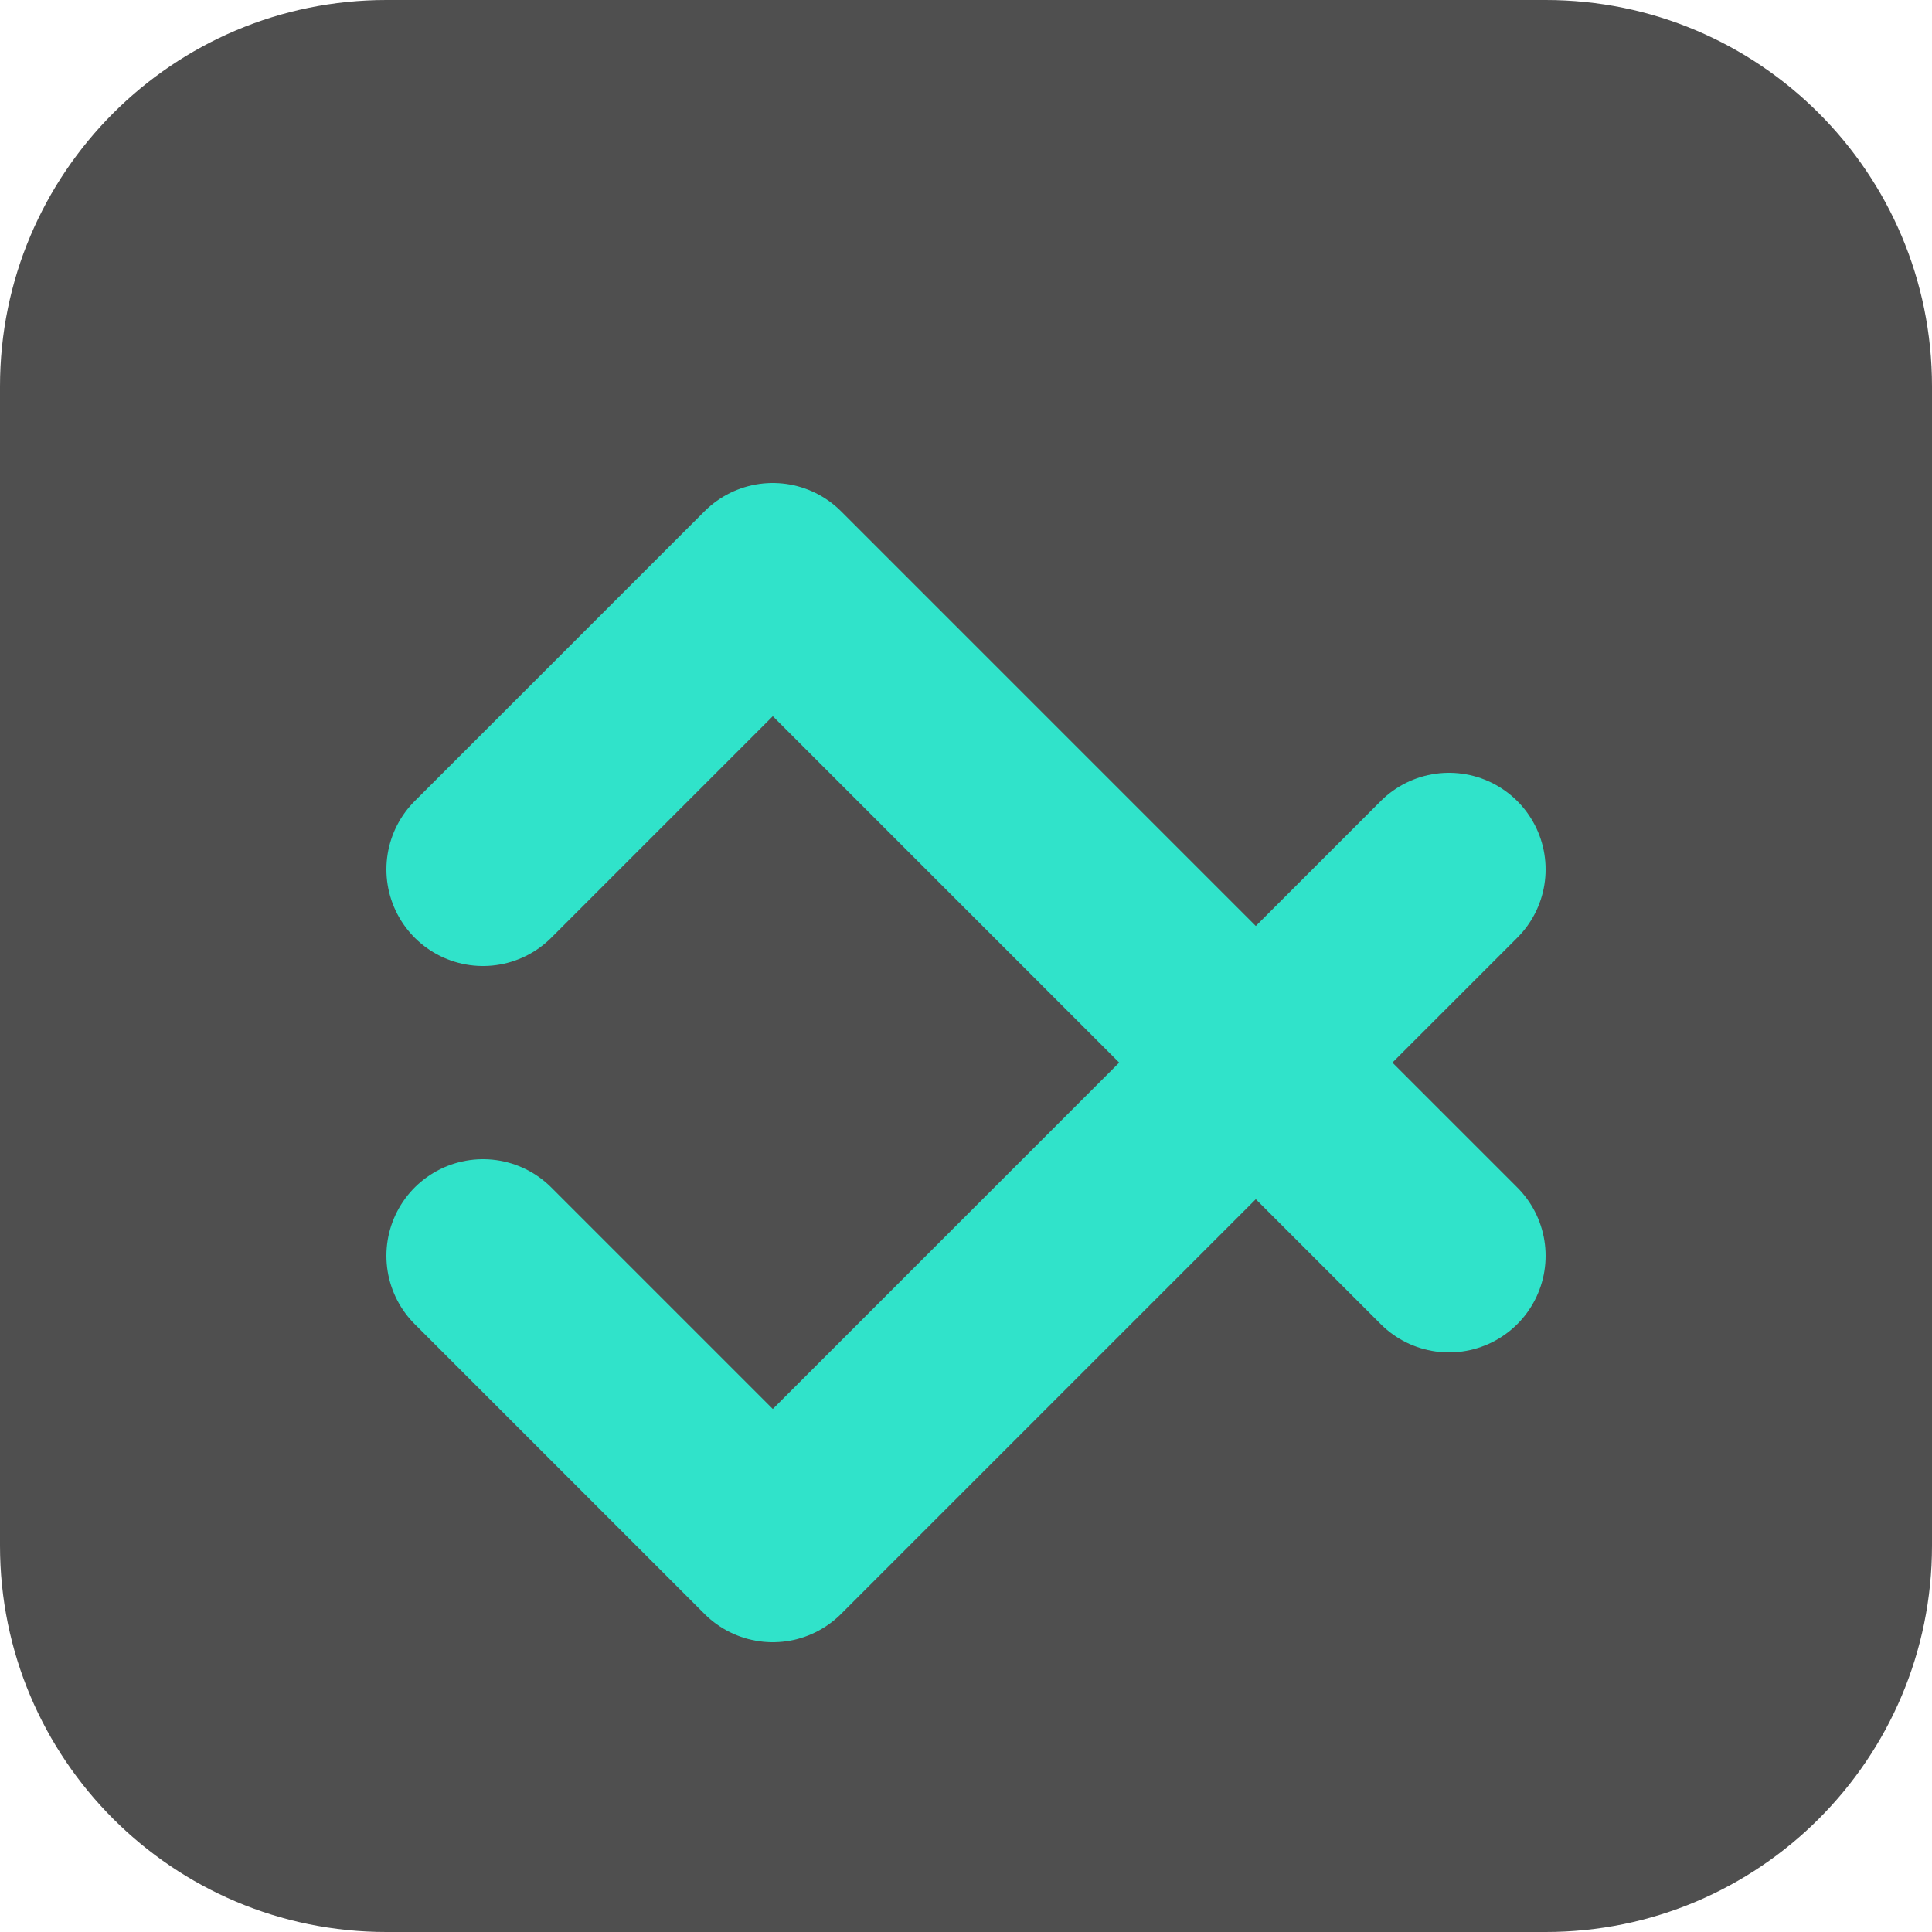
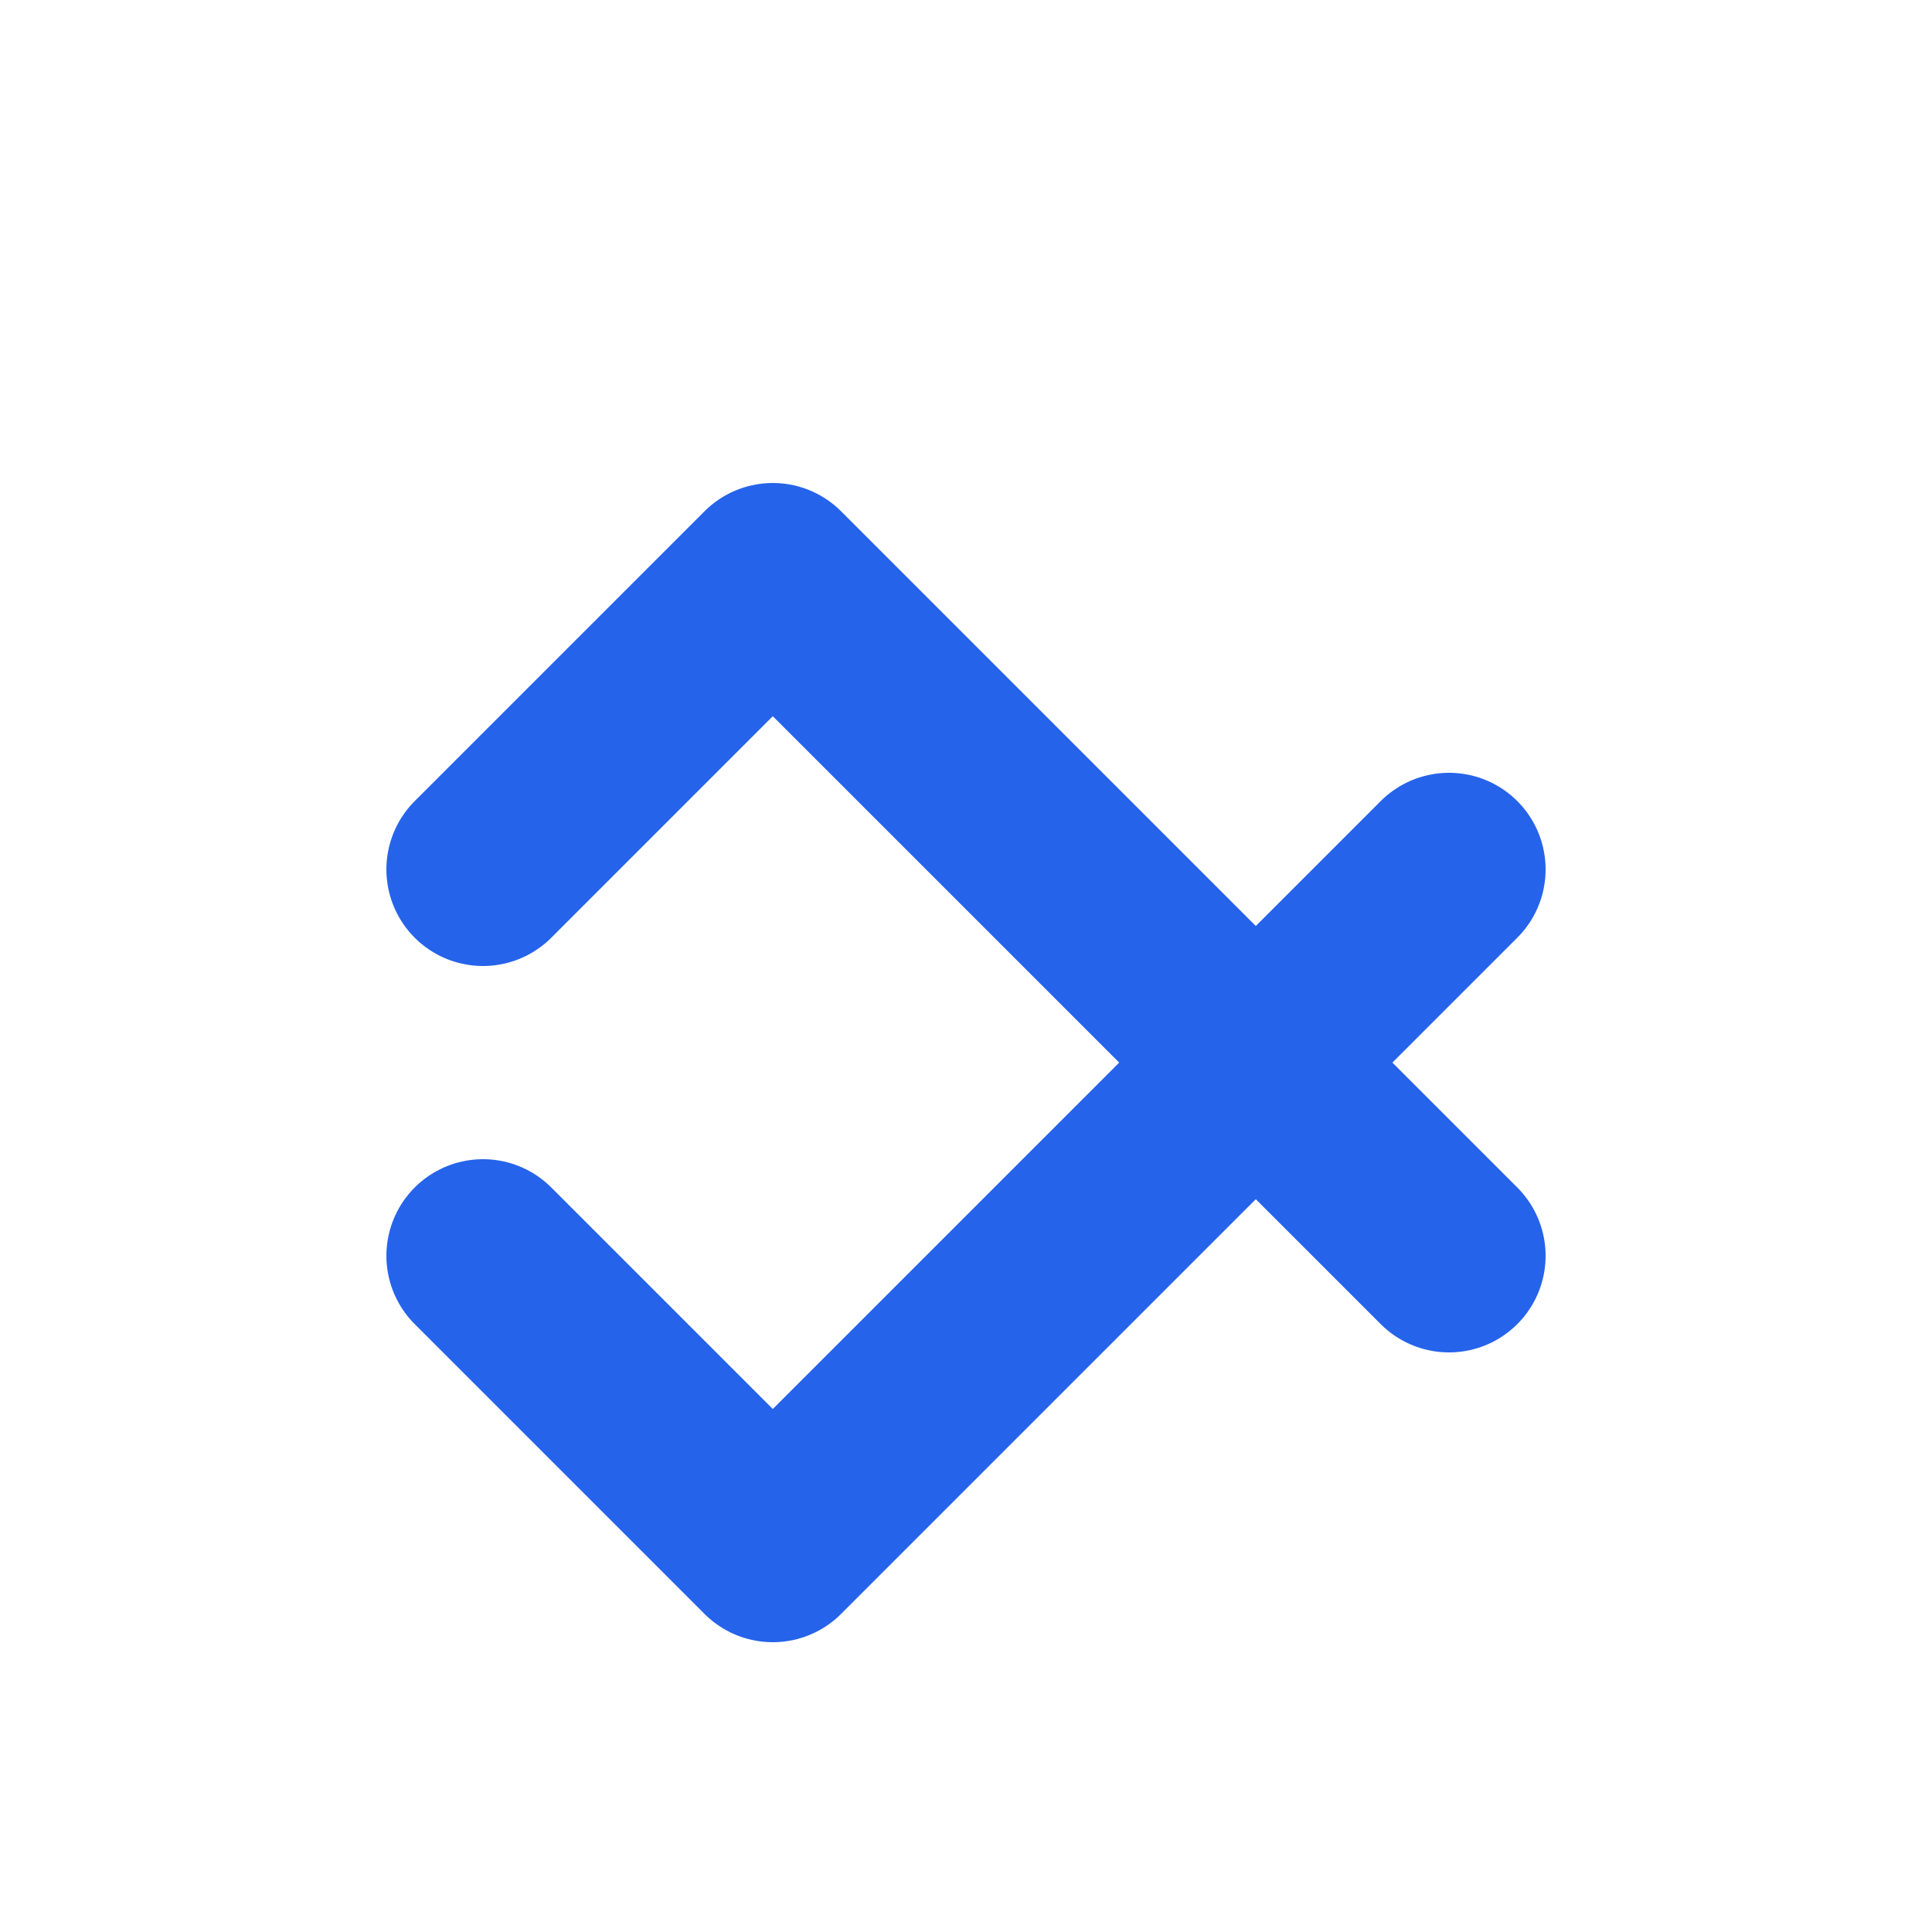
<svg xmlns="http://www.w3.org/2000/svg" width="100" height="100" viewBox="0 0 100 100" fill="none">
-   <rect width="100" height="100" rx="20" fill="#4F4F4F" />
-   <path d="M25 65L40 80L75 45" stroke="#30E3CA" stroke-width="10" stroke-linecap="round" stroke-linejoin="round" />
-   <path d="M25 45L40 30L75 65" stroke="#30E3CA" stroke-width="10" stroke-linecap="round" stroke-linejoin="round" />
+   <rect width="100" height="100" rx="20" fill="rgb(255 255 255)" />
+   <path d="M25 65L40 80L75 45" stroke="rgb(37 99 235)" stroke-width="10" stroke-linecap="round" stroke-linejoin="round" />
+   <path d="M25 45L40 30L75 65" stroke="rgb(37 99 235)" stroke-width="10" stroke-linecap="round" stroke-linejoin="round" />
</svg>
